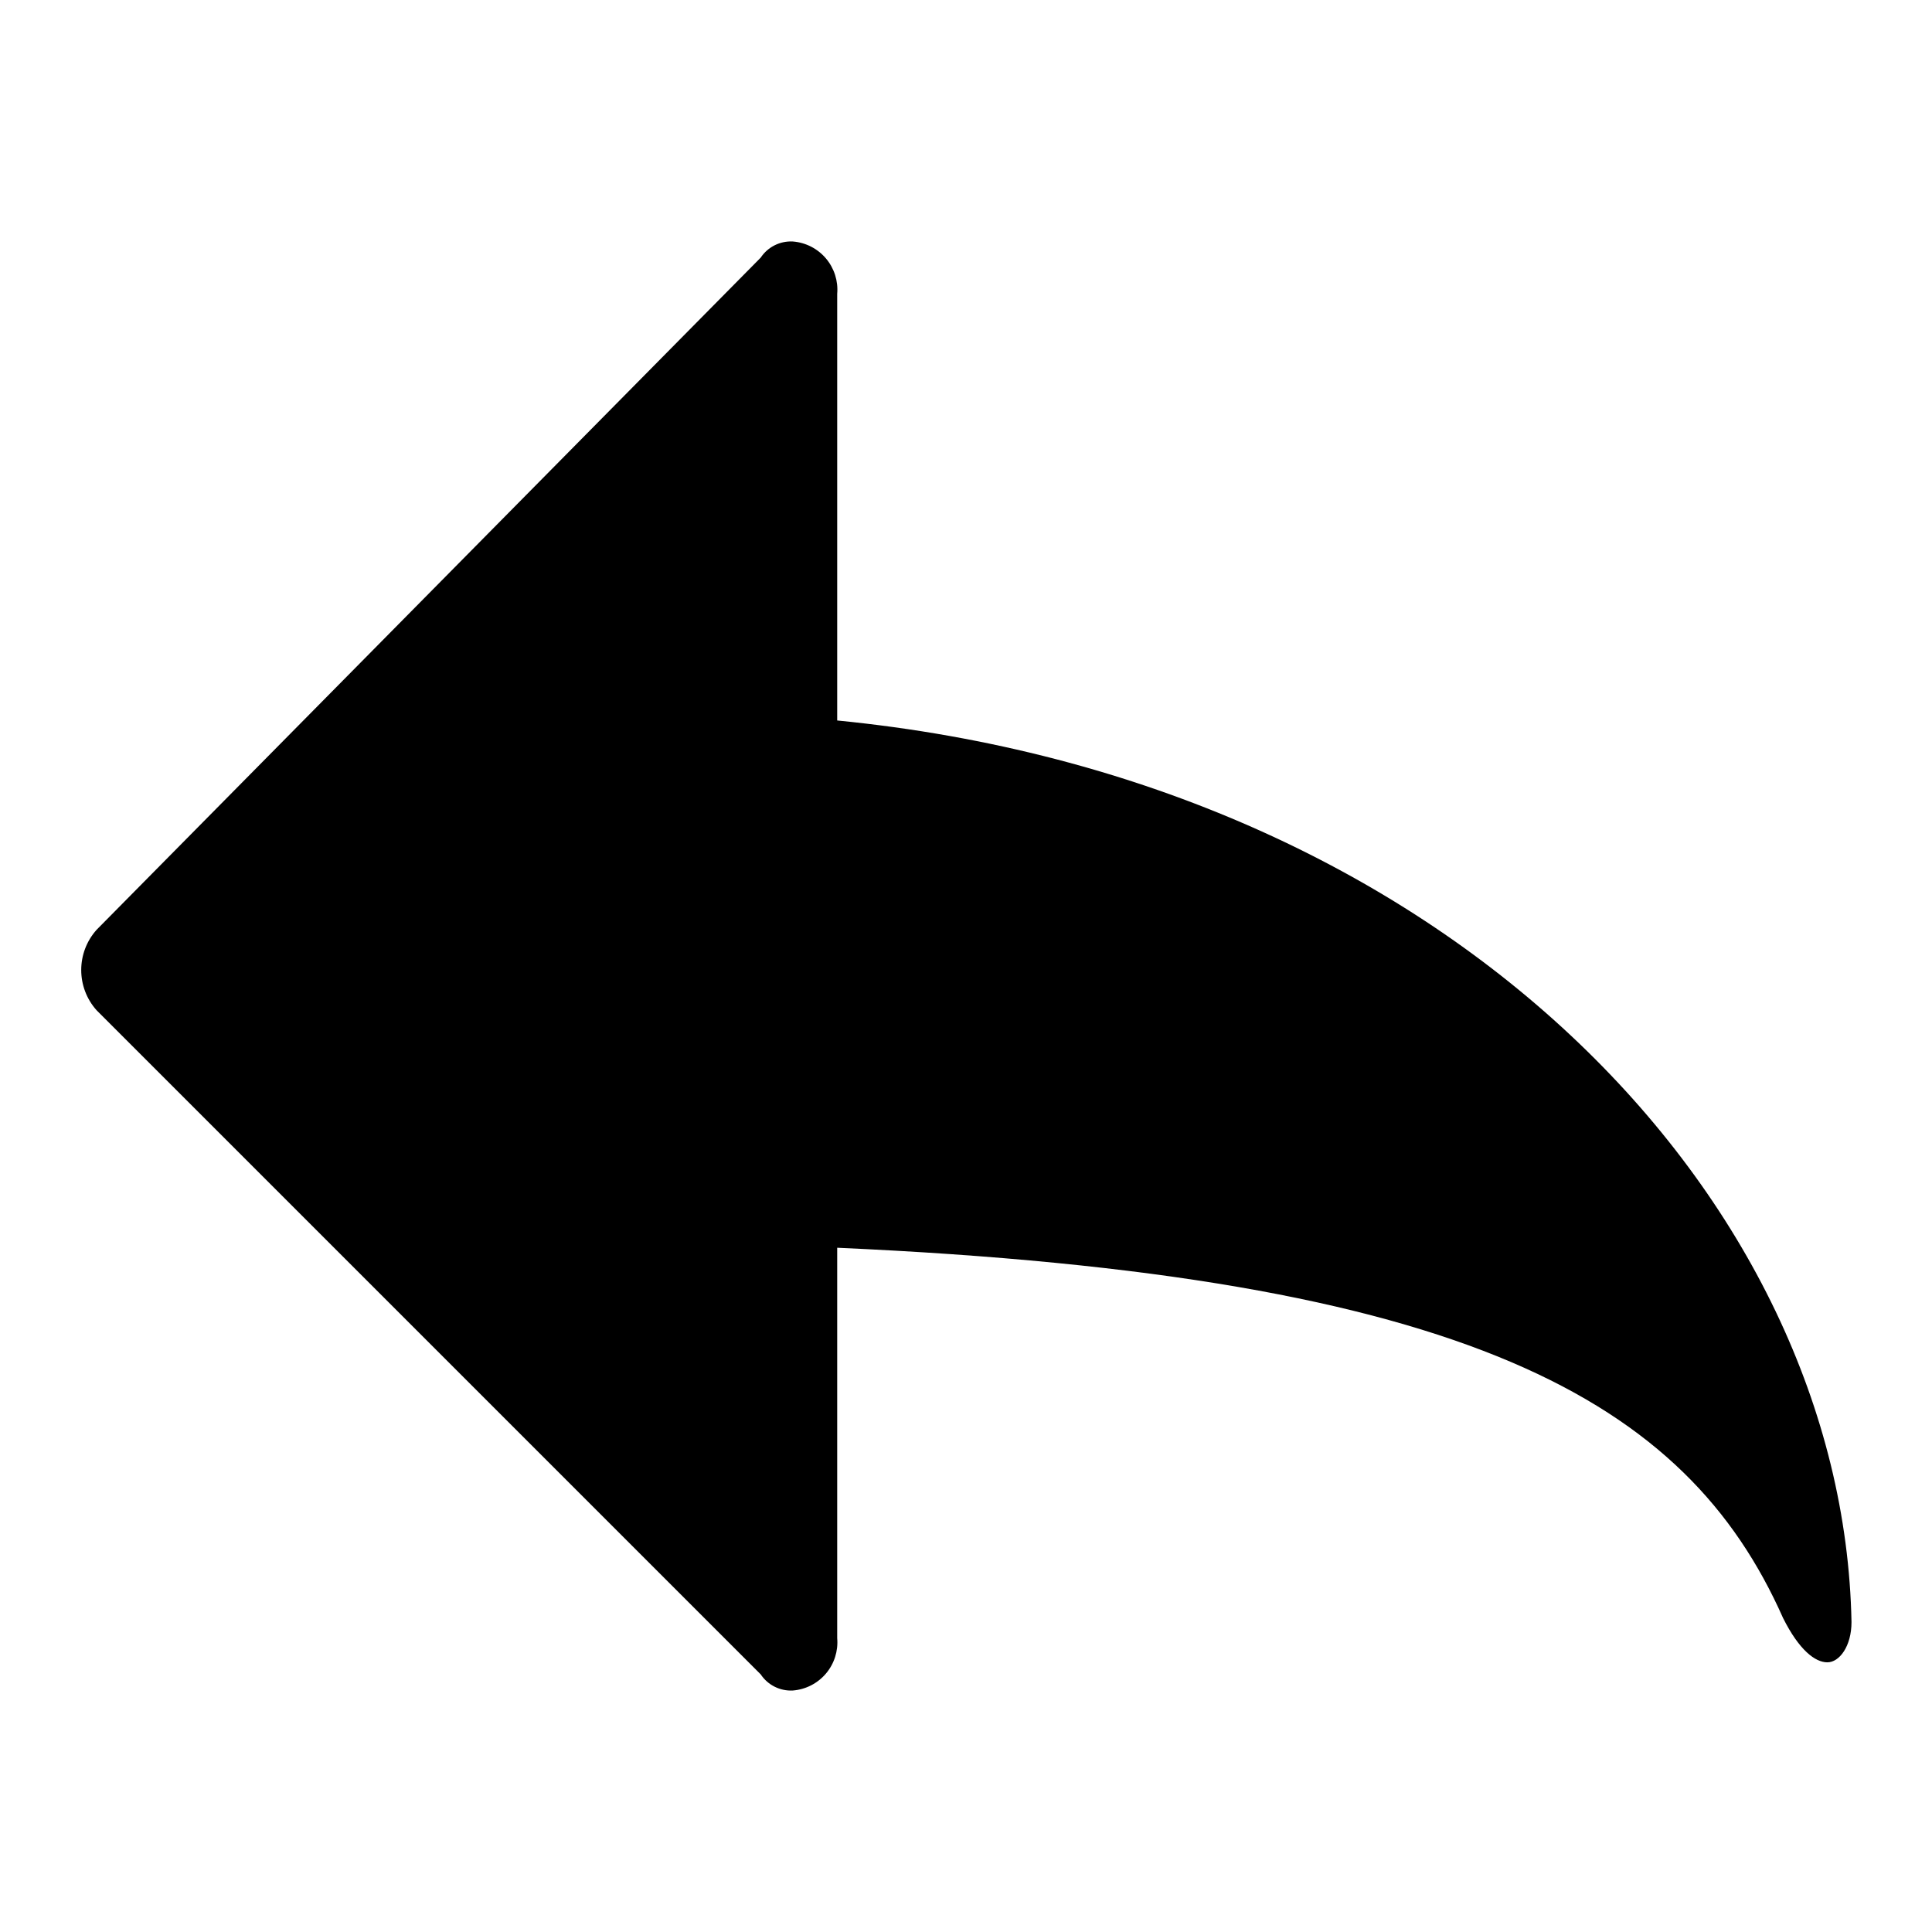
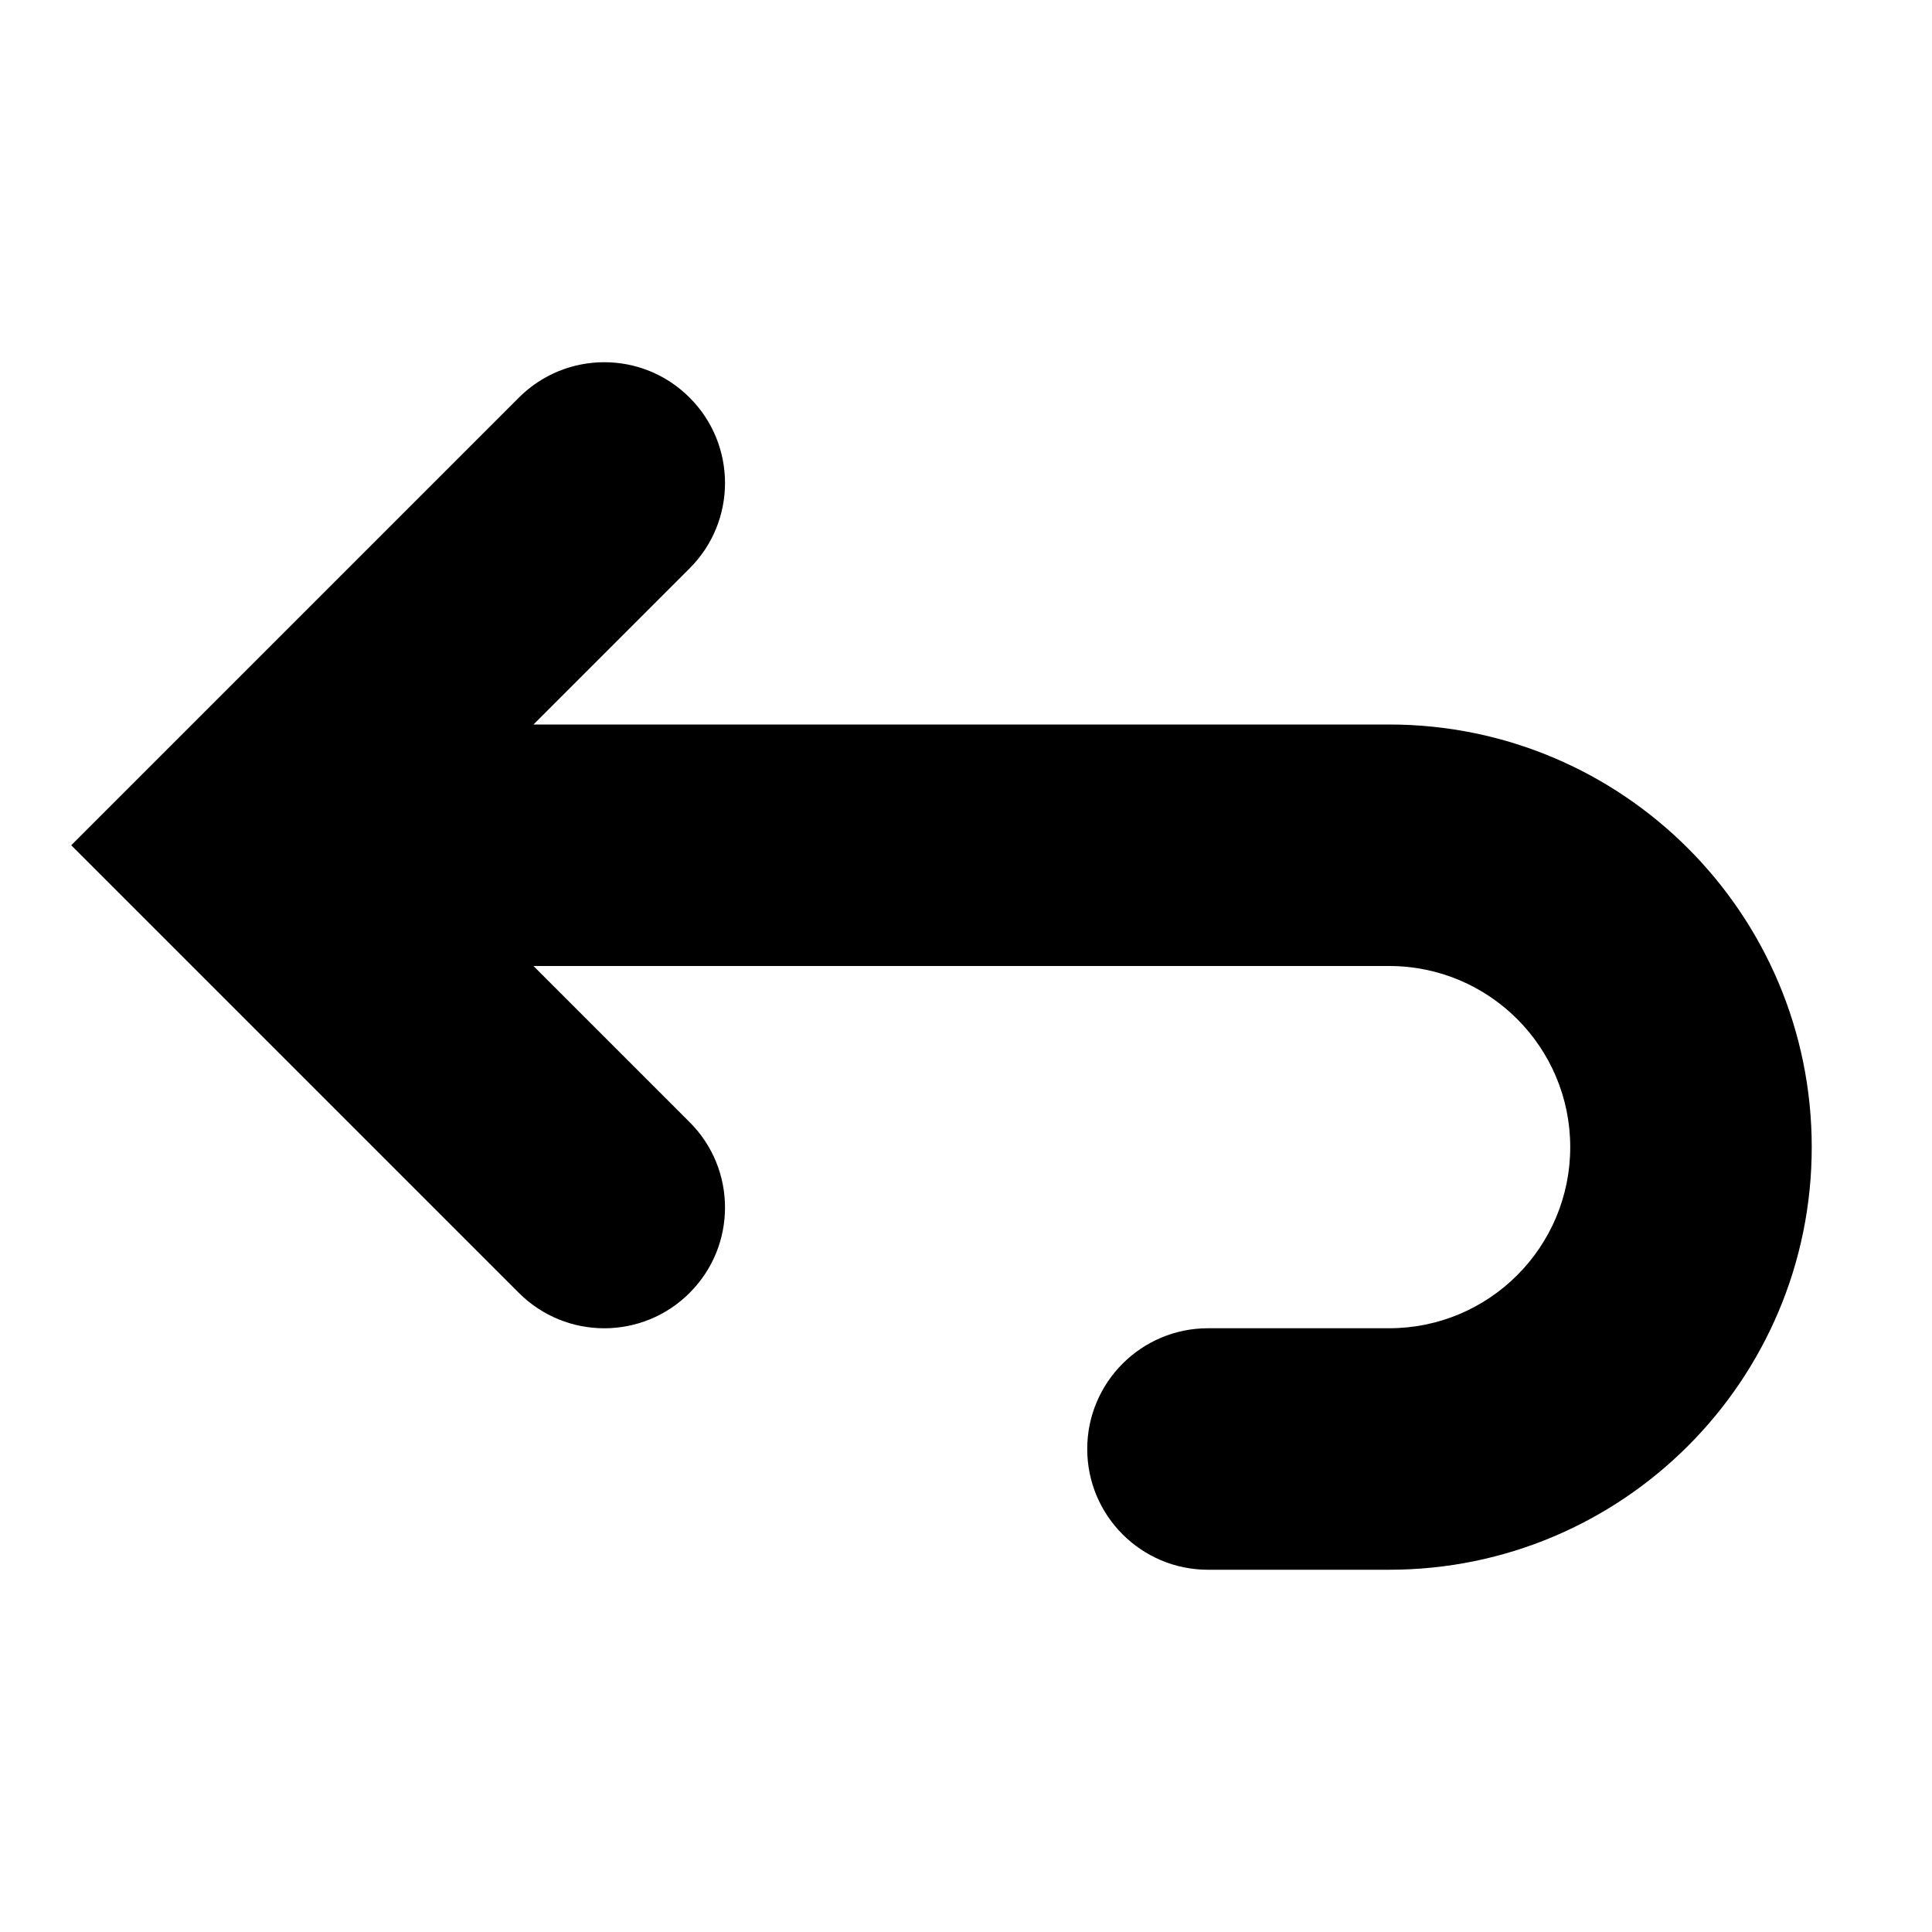
- <svg xmlns="http://www.w3.org/2000/svg" width="800px" height="800px" viewBox="0 0 48 48">
-   <g id="Layer_2" data-name="Layer 2">
-     <g id="invisible_box" data-name="invisible box">
-       <rect width="48" height="48" fill="none" />
-     </g>
-     <g id="Q3_icons" data-name="Q3 icons">
-       <path d="M19.7,6a.9.9,0,0,0-.8.4L2.4,23.1a1.5,1.5,0,0,0,0,2L18.9,41.6a.9.9,0,0,0,.8.4,1.2,1.2,0,0,0,1.1-1.3V31c15.7.7,21.1,3.8,23.5,9.2.4.8.8,1.1,1.1,1.1s.6-.4.6-1c-.2-10.5-10-20.9-25.2-22.4V7.3A1.2,1.2,0,0,0,19.7,6Z" />
-     </g>
-   </g>
+ <svg xmlns="http://www.w3.org/2000/svg" width="800px" height="800px" viewBox="0 0 16 16">
+   <path fill="#000000" fill-rule="evenodd" d="M4.297,3.293 L0.59,7 L4.297,10.707 C4.688,11.098 5.321,11.098 5.711,10.707 C6.102,10.317 6.102,9.683 5.711,9.293 L4.418,8 L11.504,8 C12.333,8 13.004,8.672 13.004,9.5 C13.004,10.328 12.333,11 11.504,11 L10.004,11 C9.452,11 9.004,11.448 9.004,12 C9.004,12.552 9.452,13 10.004,13 L11.504,13 C13.437,13 15.004,11.433 15.004,9.5 C15.004,7.567 13.437,6 11.504,6 L4.418,6 L5.711,4.707 C6.102,4.317 6.102,3.683 5.711,3.293 C5.321,2.902 4.688,2.902 4.297,3.293 Z" />
</svg>
